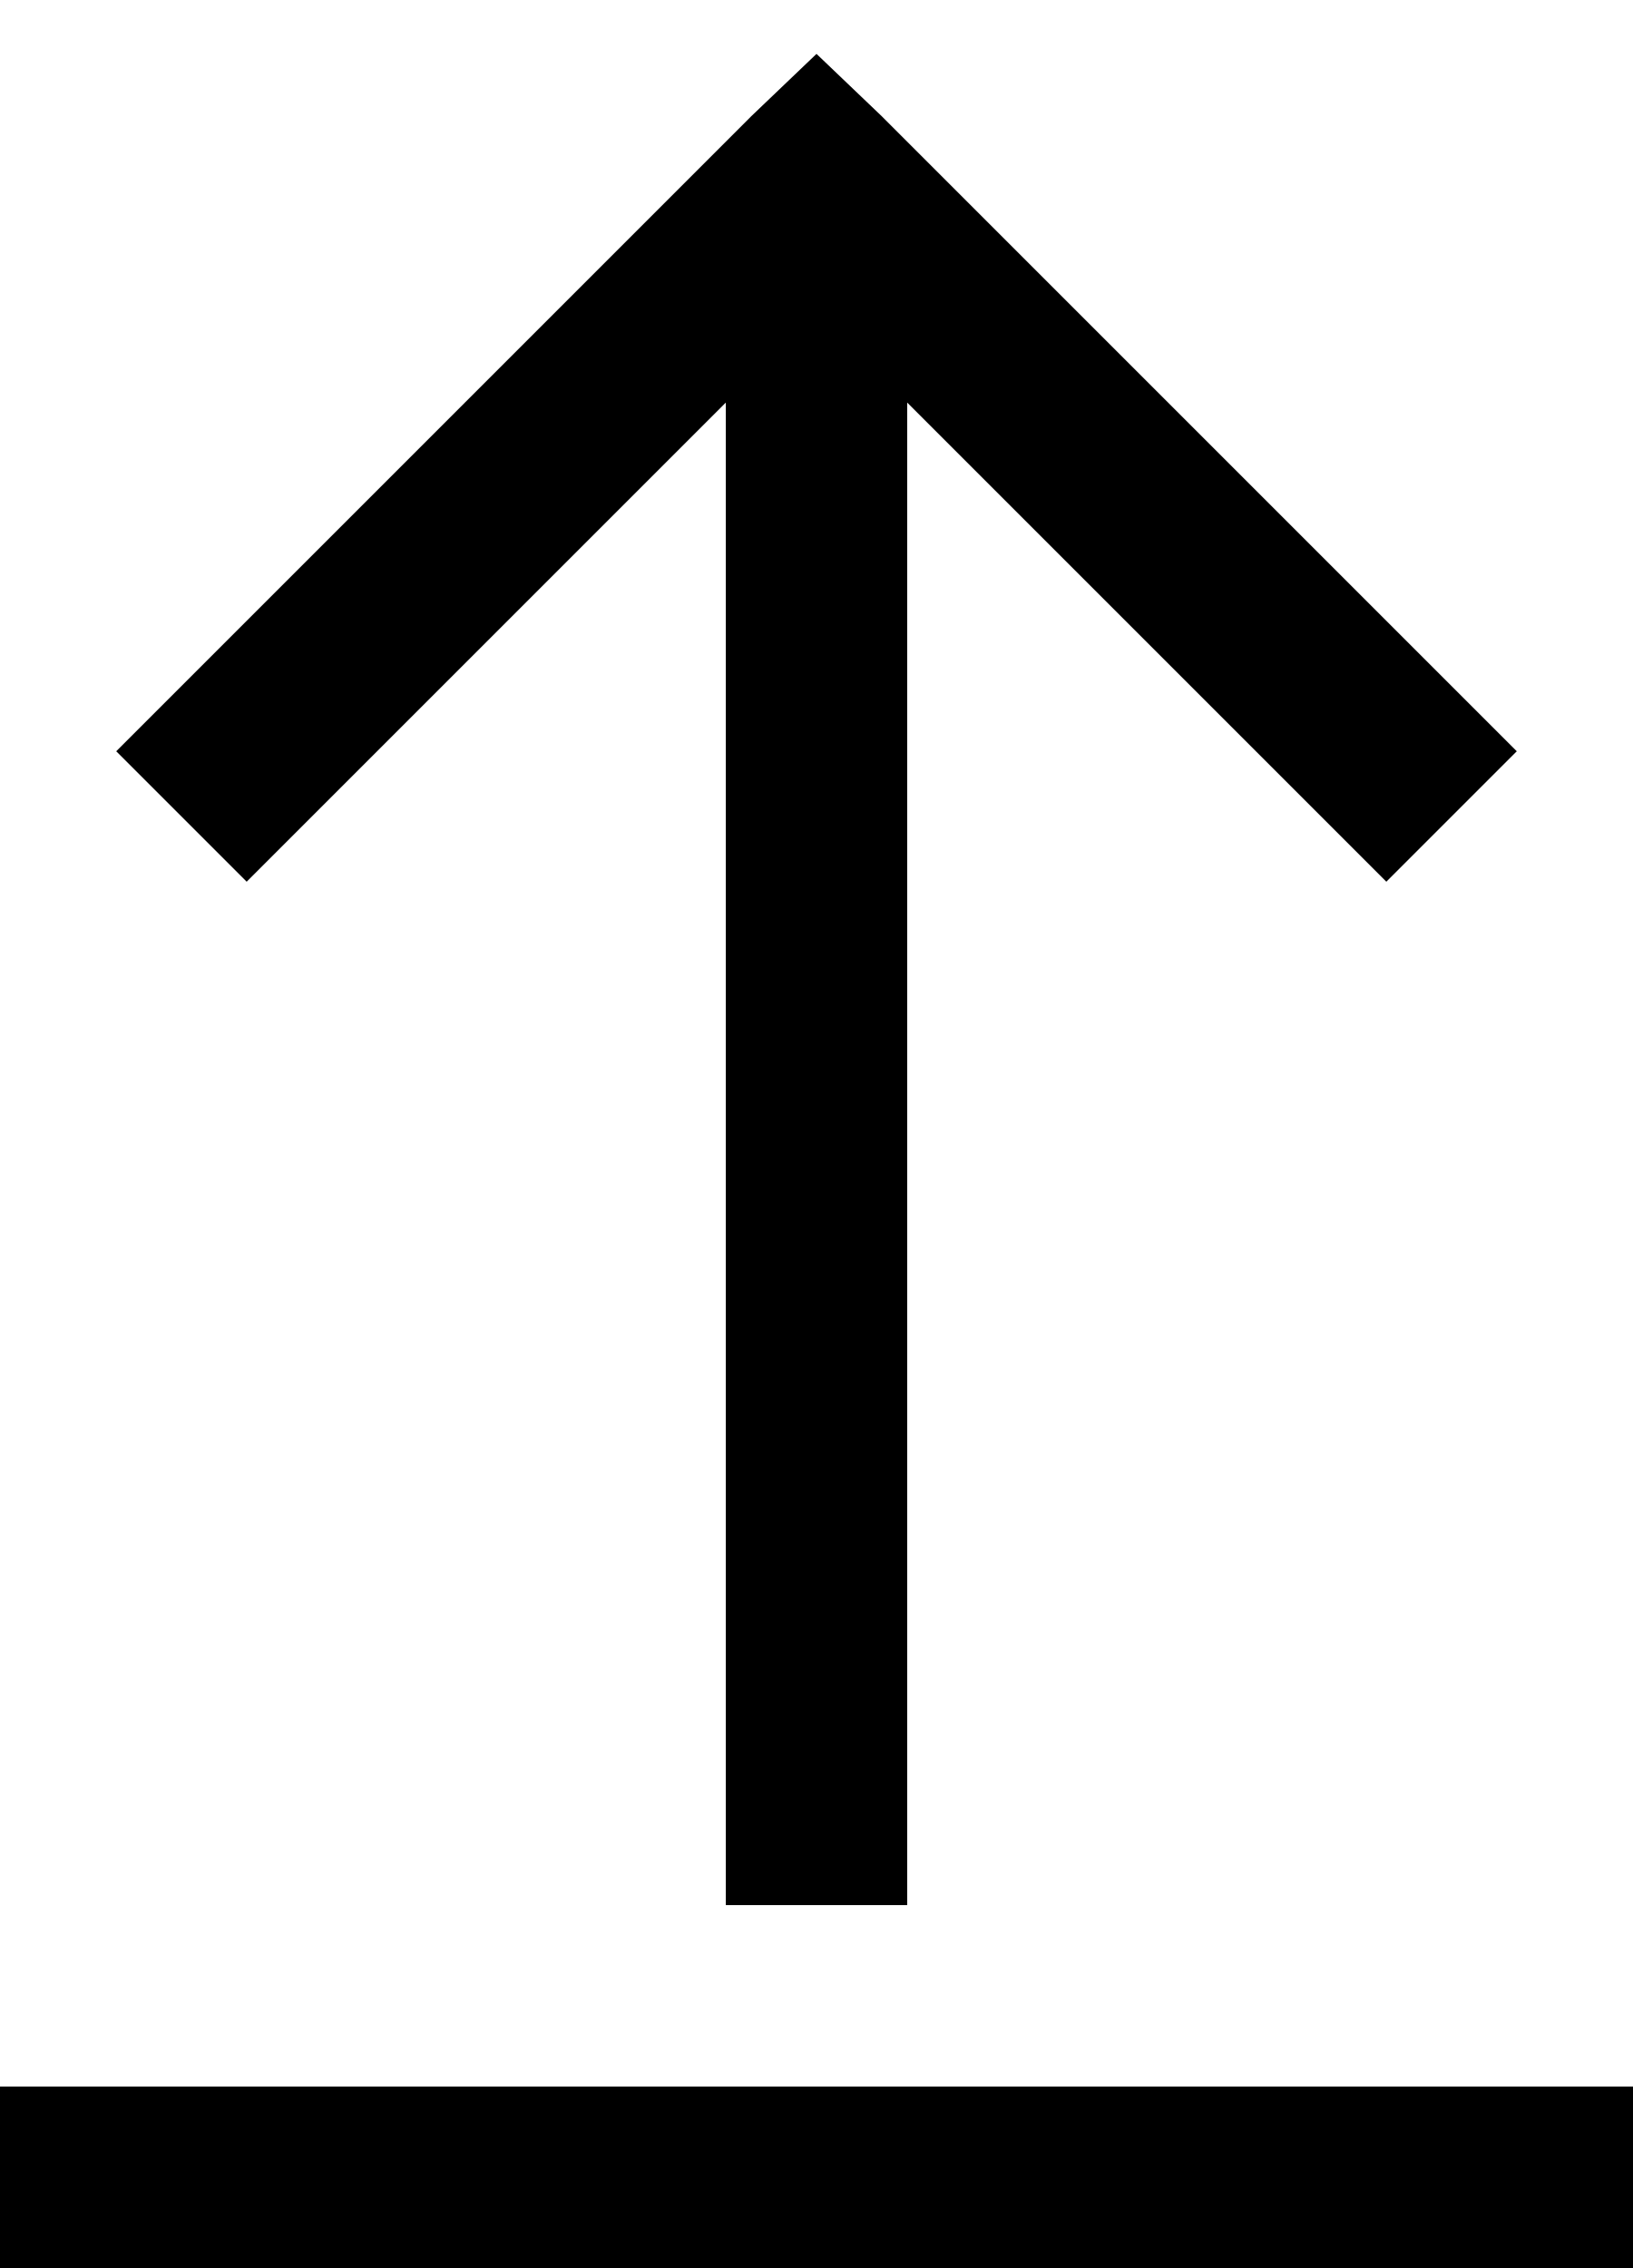
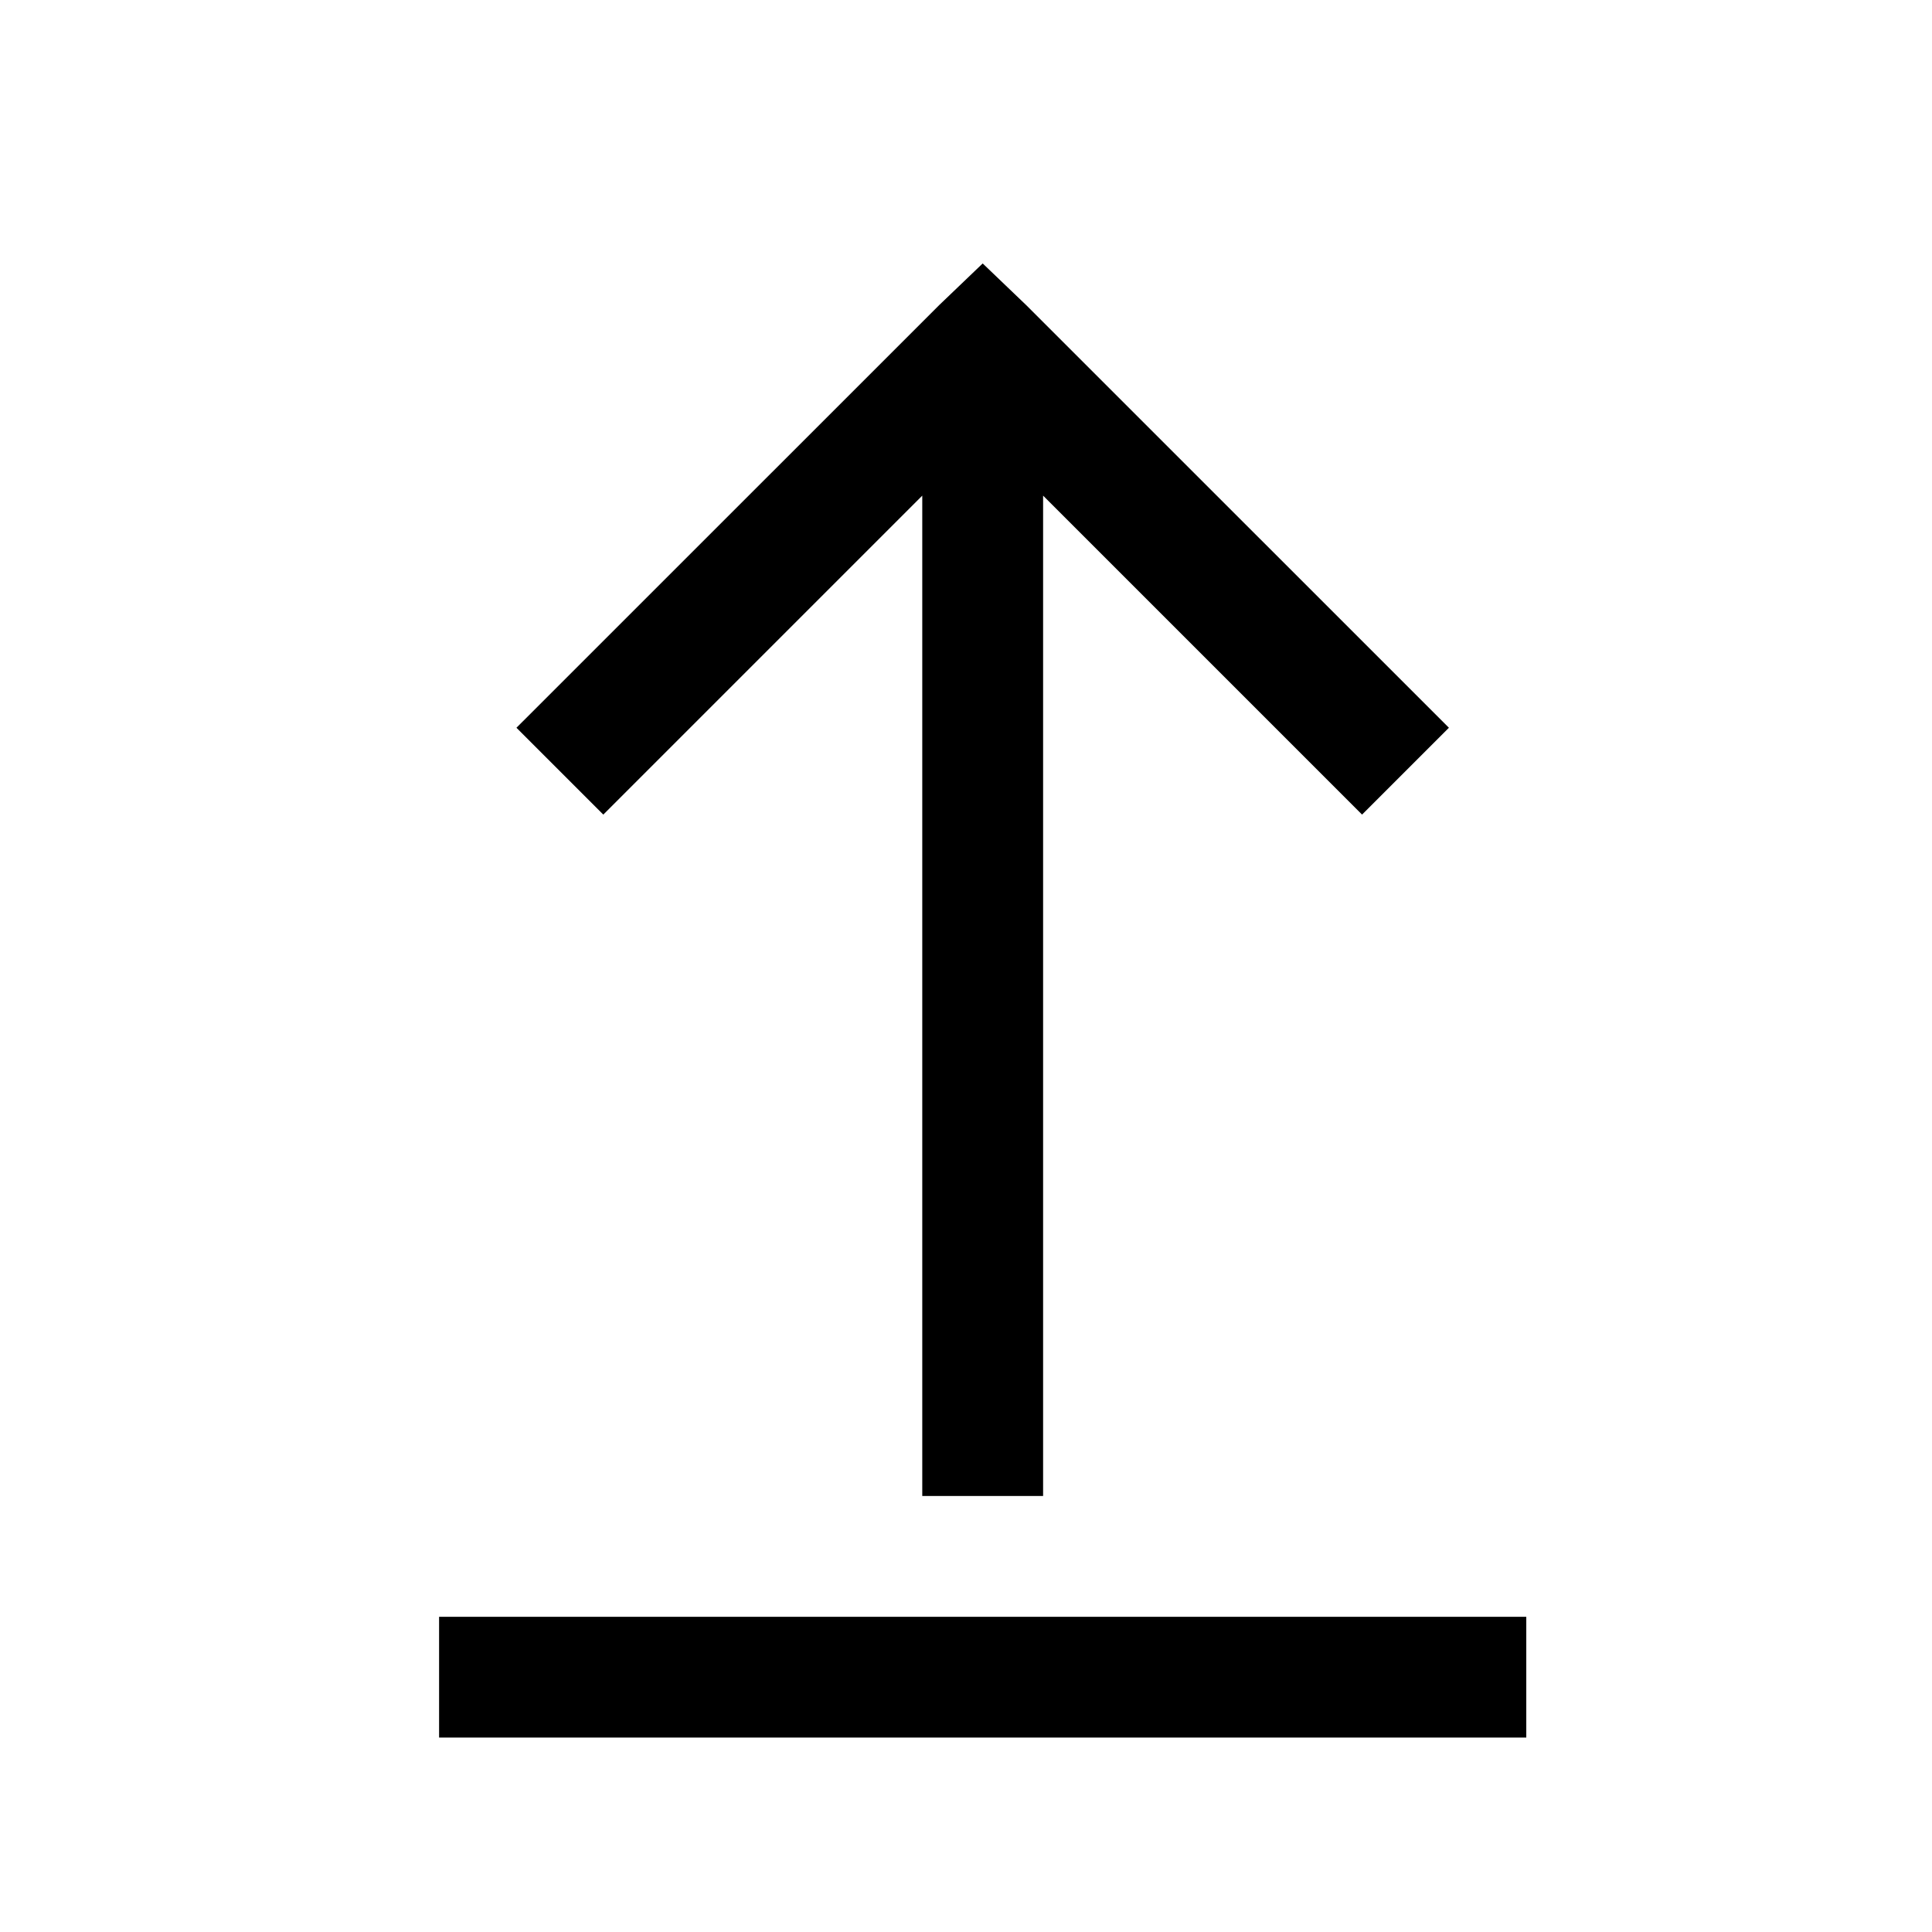
- <svg xmlns="http://www.w3.org/2000/svg" width="18" height="25" viewBox="0 0 18 25">
-   <path d="M9,0.594 L8.281,1.281 L1.281,8.281 L2.719,9.719 L8,4.438 L8,21 L10,21 L10,4.438 L15.281,9.719 L16.719,8.281 L9.719,1.281 L9,0.594 Z M0,23 L0,25 L18,25 L18,23 L0,23 Z" />
+ <svg xmlns="http://www.w3.org/2000/svg" width="22" height="22" viewBox="0 0 22 22">
+   <path d="M11.19,3 L10.696,3.473 L5.881,8.287 L6.87,9.276 L10.502,5.644 L10.502,17.035 L11.878,17.035 L11.878,5.644 L15.51,9.276 L16.499,8.287 L11.684,3.473 L11.19,3 Z M5,18.411 L5,19.786 L17.38,19.786 L17.38,18.411 L5,18.411 Z" />
</svg>
